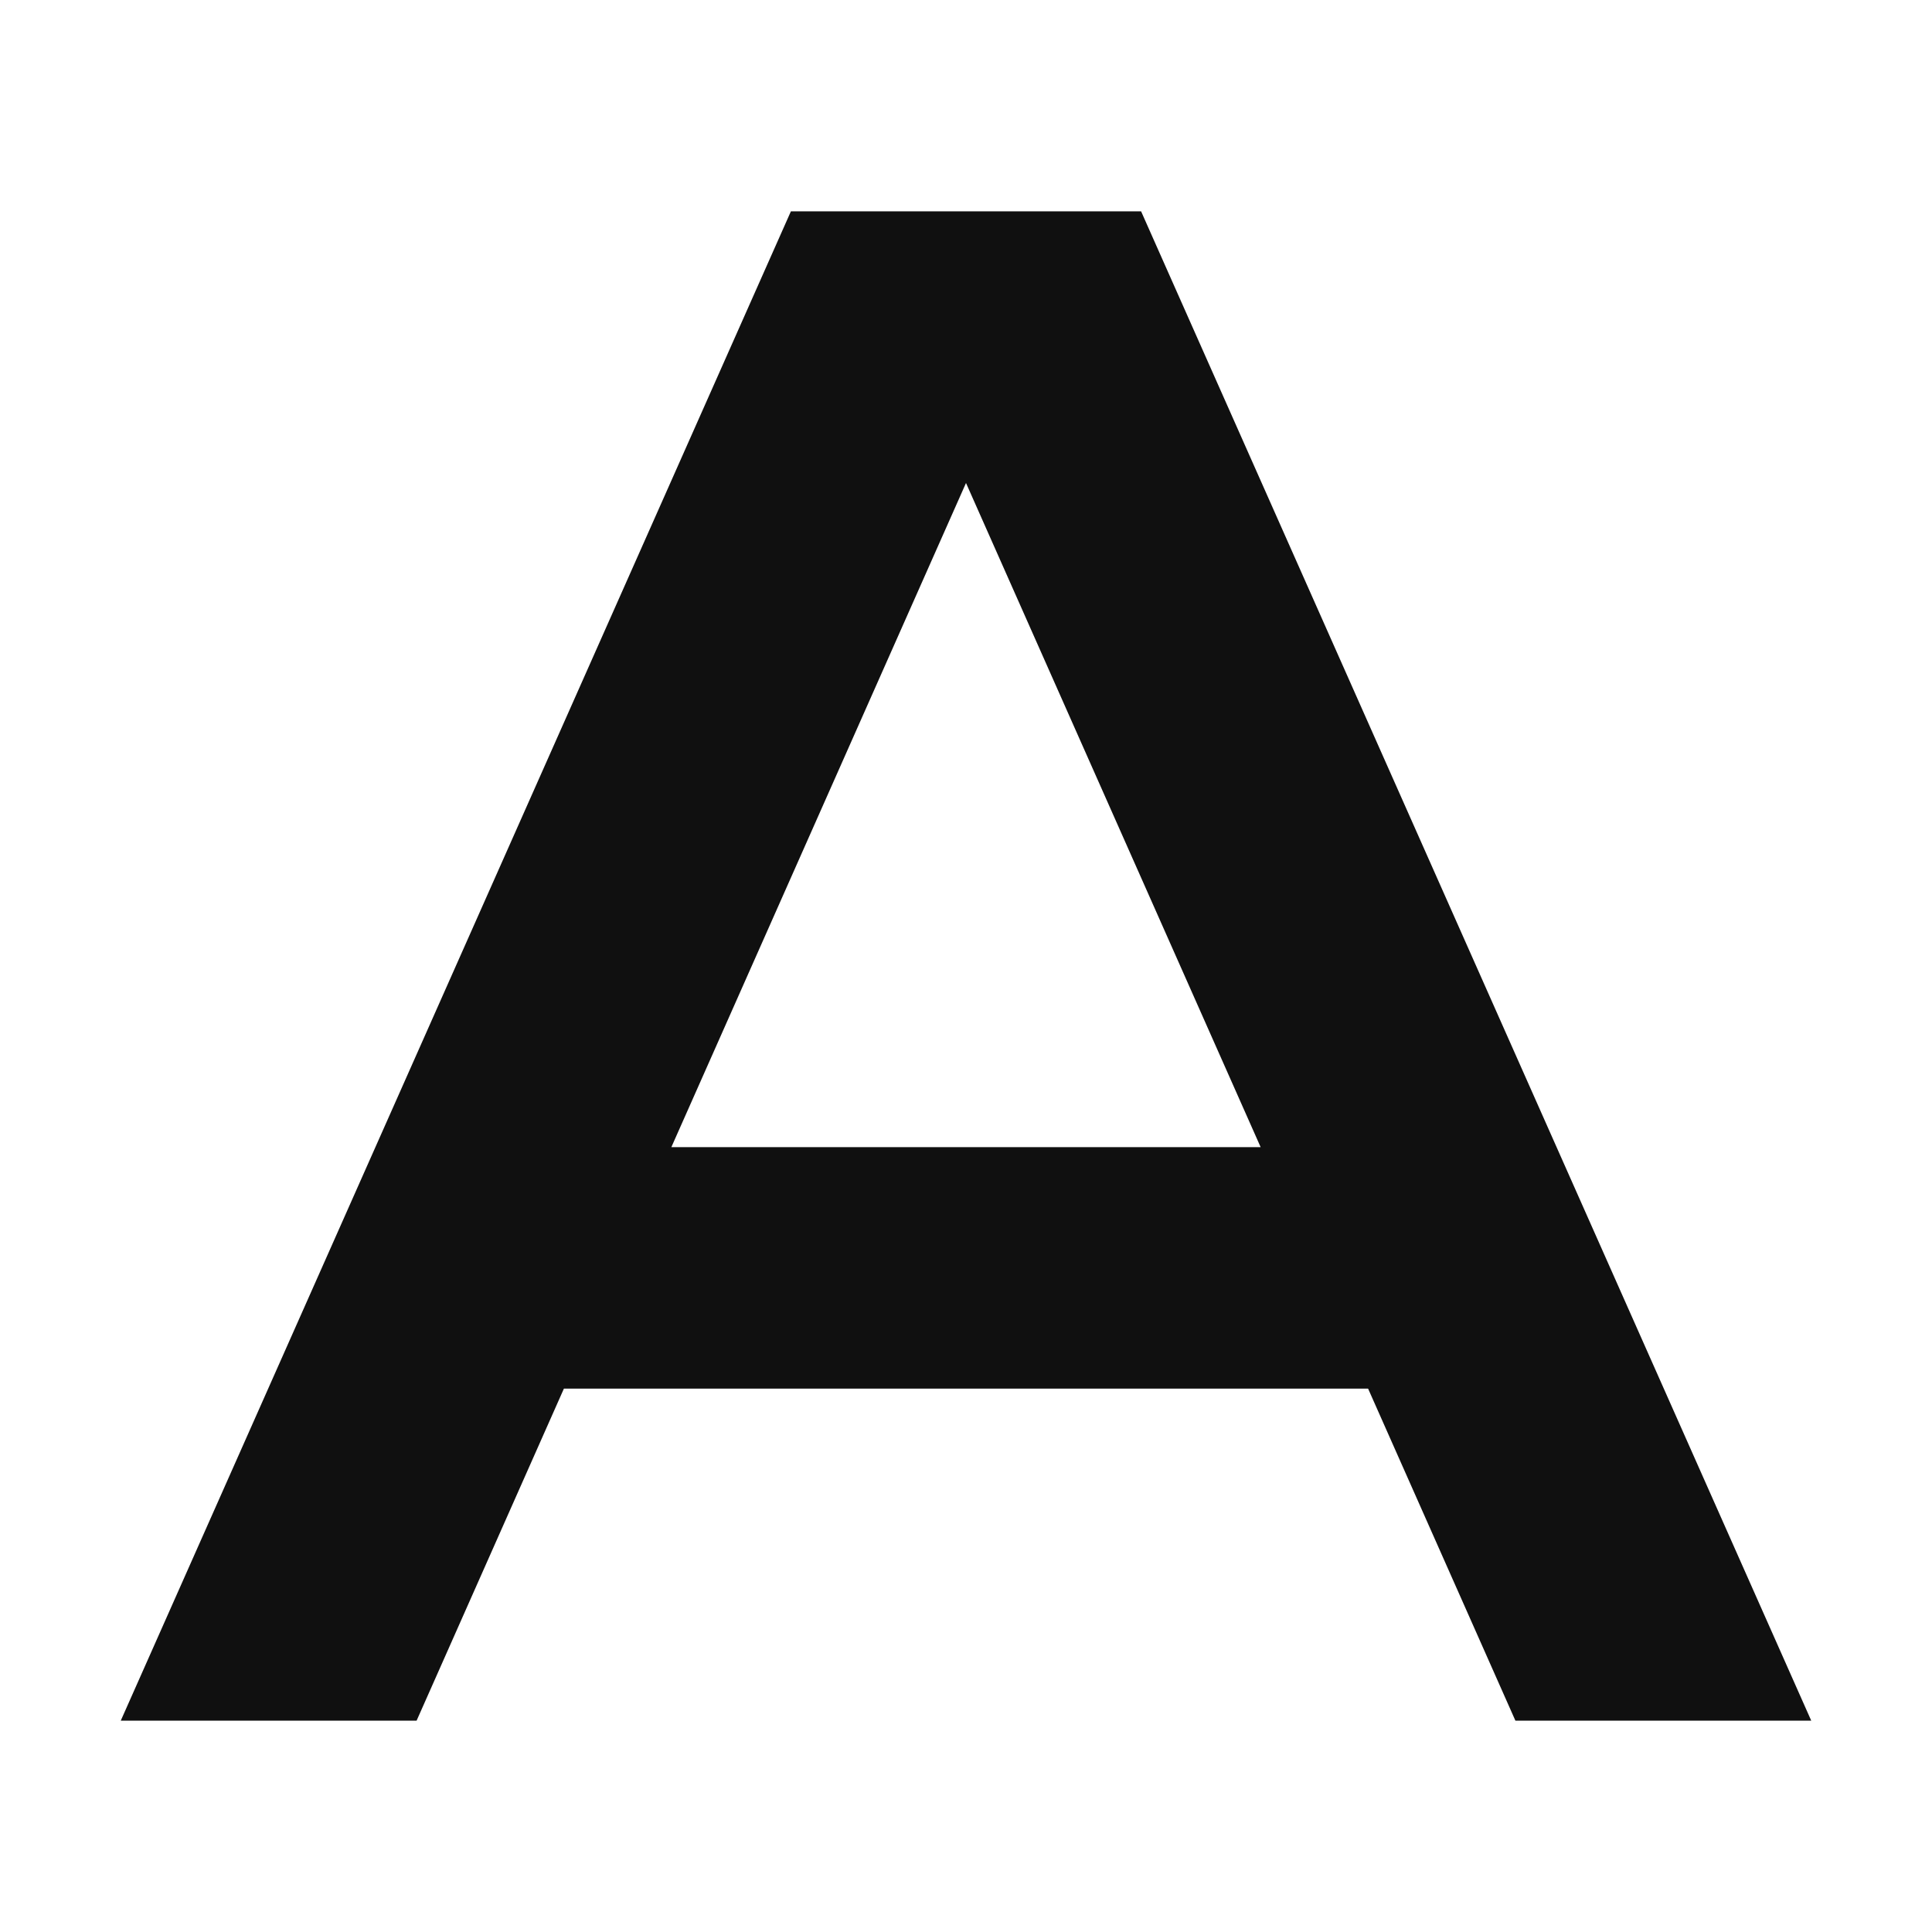
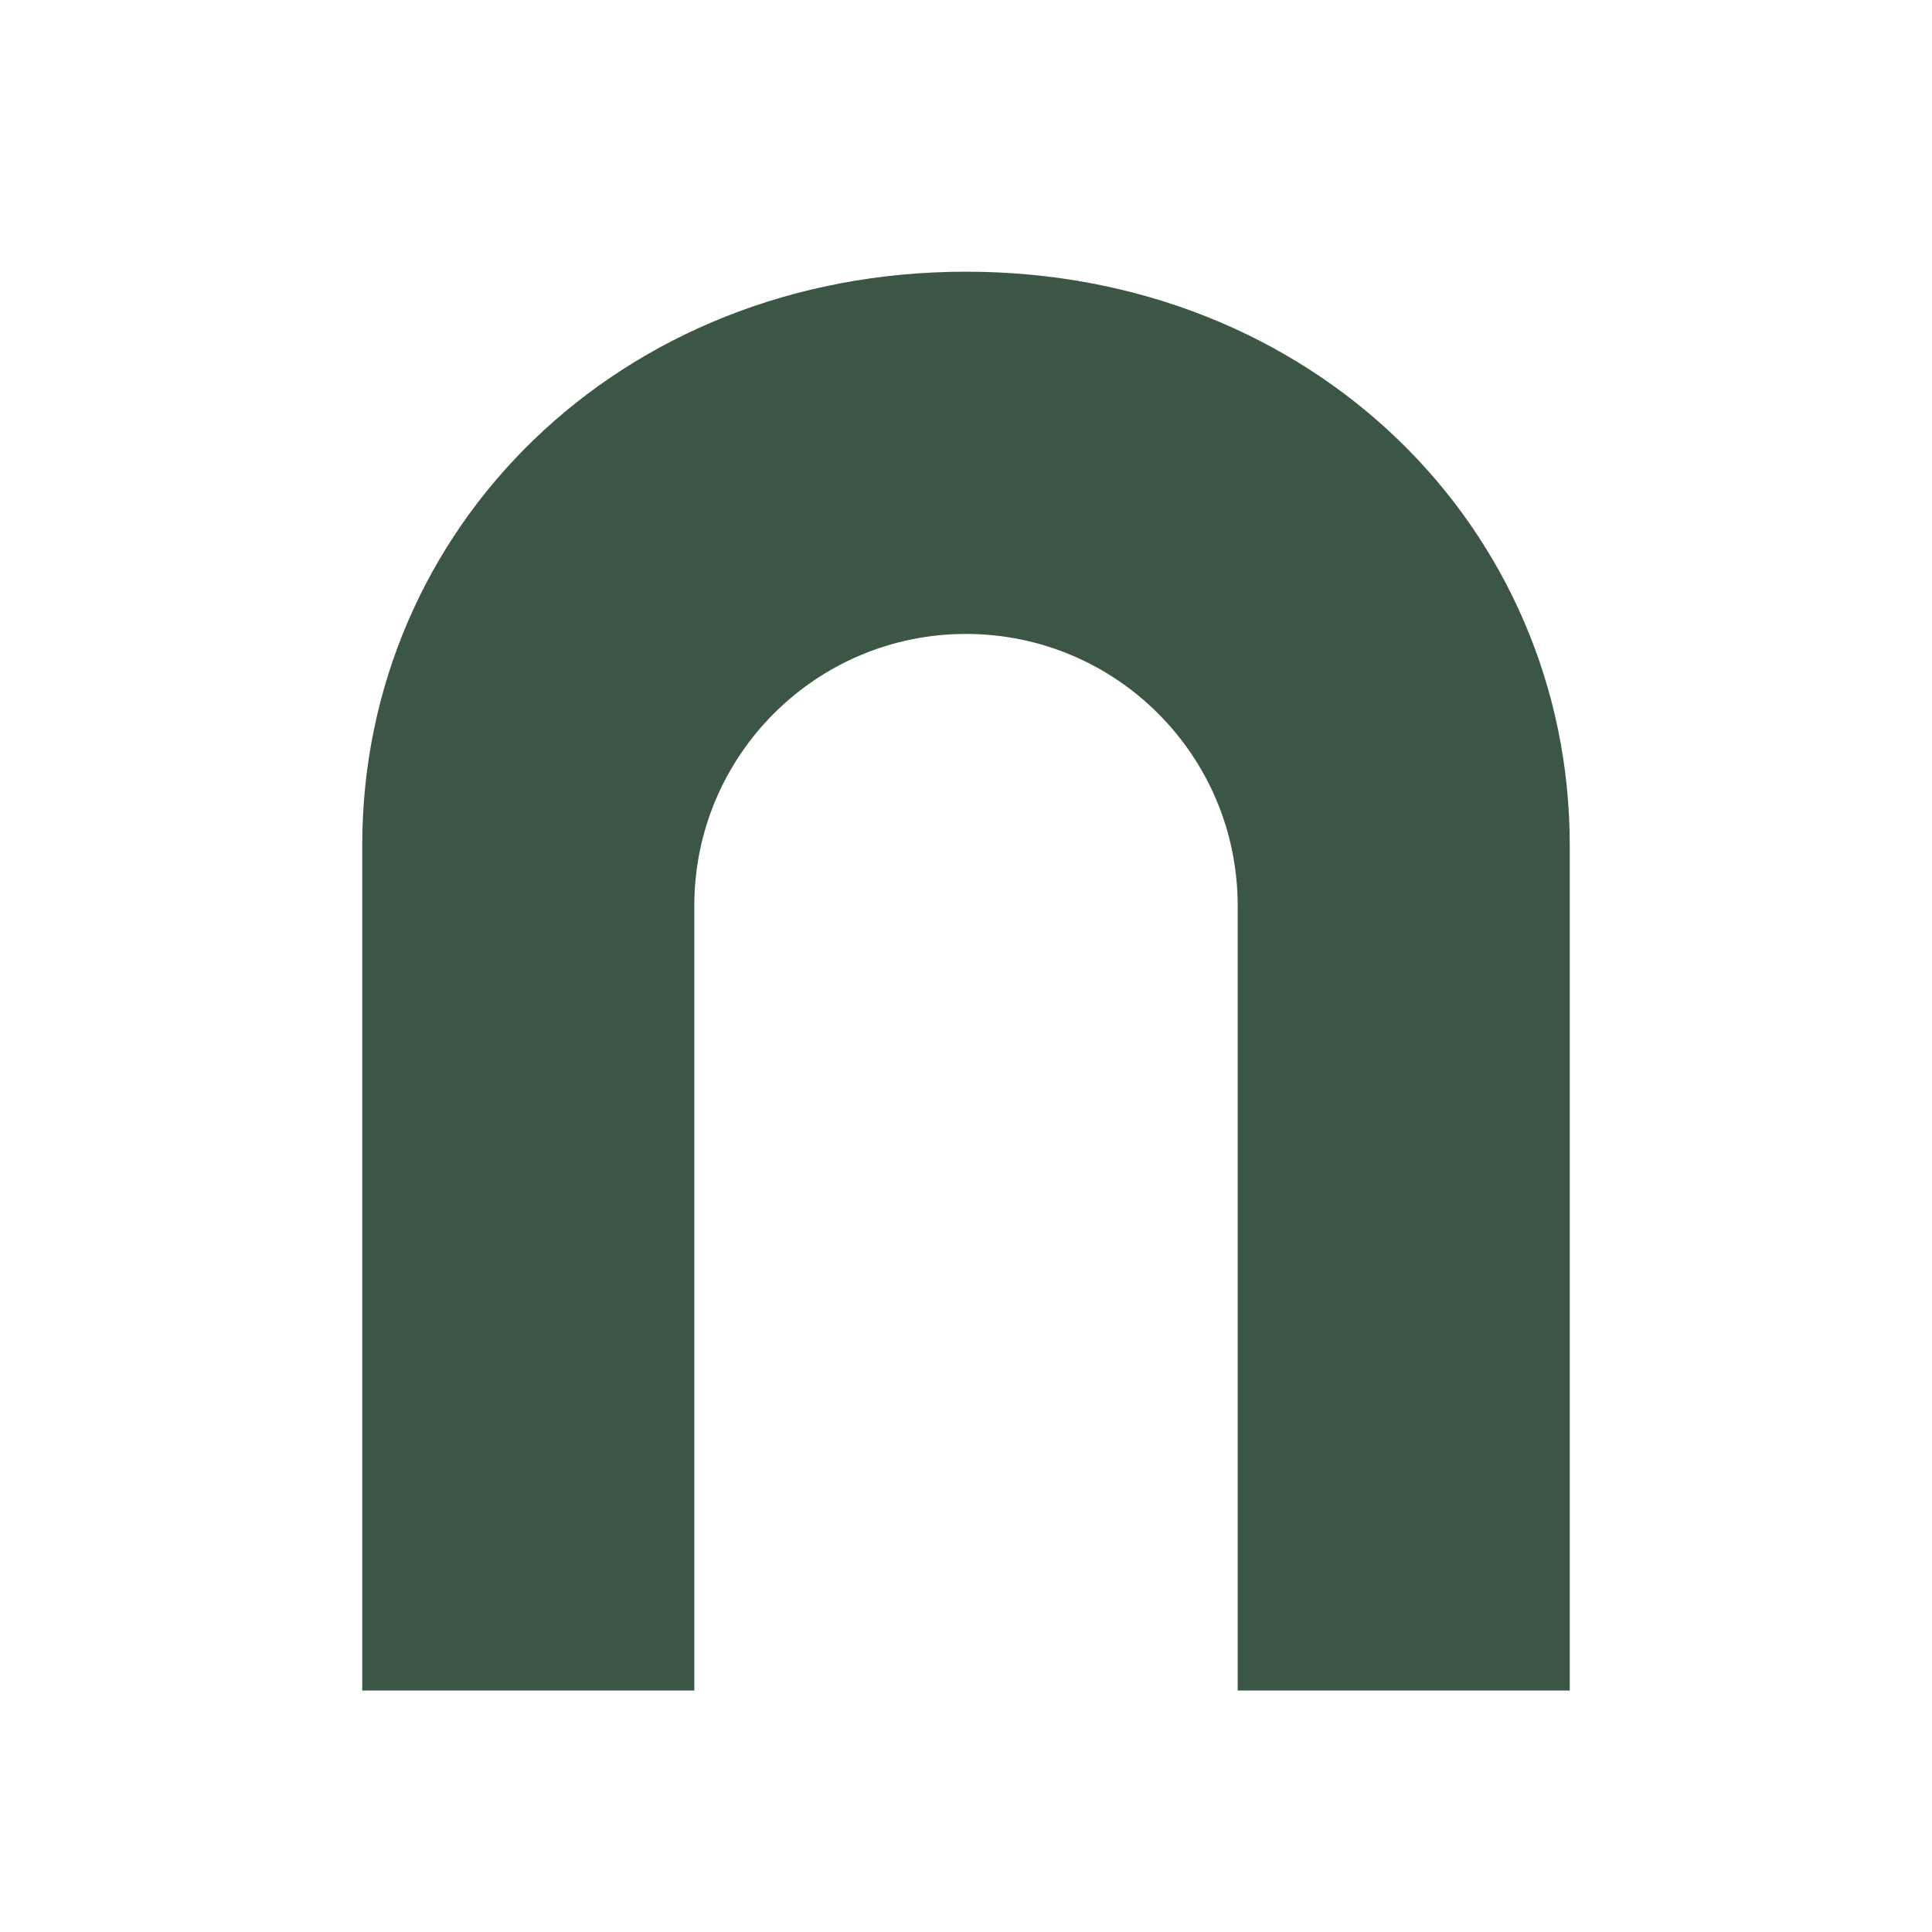
- <svg xmlns="http://www.w3.org/2000/svg" viewBox="0 0 64 64" role="img" aria-label="A">
+ <svg xmlns="http://www.w3.org/2000/svg" viewBox="0 0 64 64" role="img" aria-label="NOOKS">
  <style>
    path {
-       fill: #101010;
+       fill: #3b5645;
    }
    @media (prefers-color-scheme: dark) {
      path {
-         fill: #f4f4f2;
+         fill: #a9c4b1;
      }
    }
  </style>
-   <path fill-rule="evenodd" d="M26.2 7H37.8L60 57H50.2L45.32 46H18.68L13.8 57H4L26.2 7ZM32 16L41.76 38H22.24L32 16Z" />
+   <path fill-rule="evenodd" d="M12 56V28C12 17.5 20.5 9 32 9s20 8.5 20 19v28h-11V30a9 9 0 0 0-18 0v26H12Z" />
</svg>
